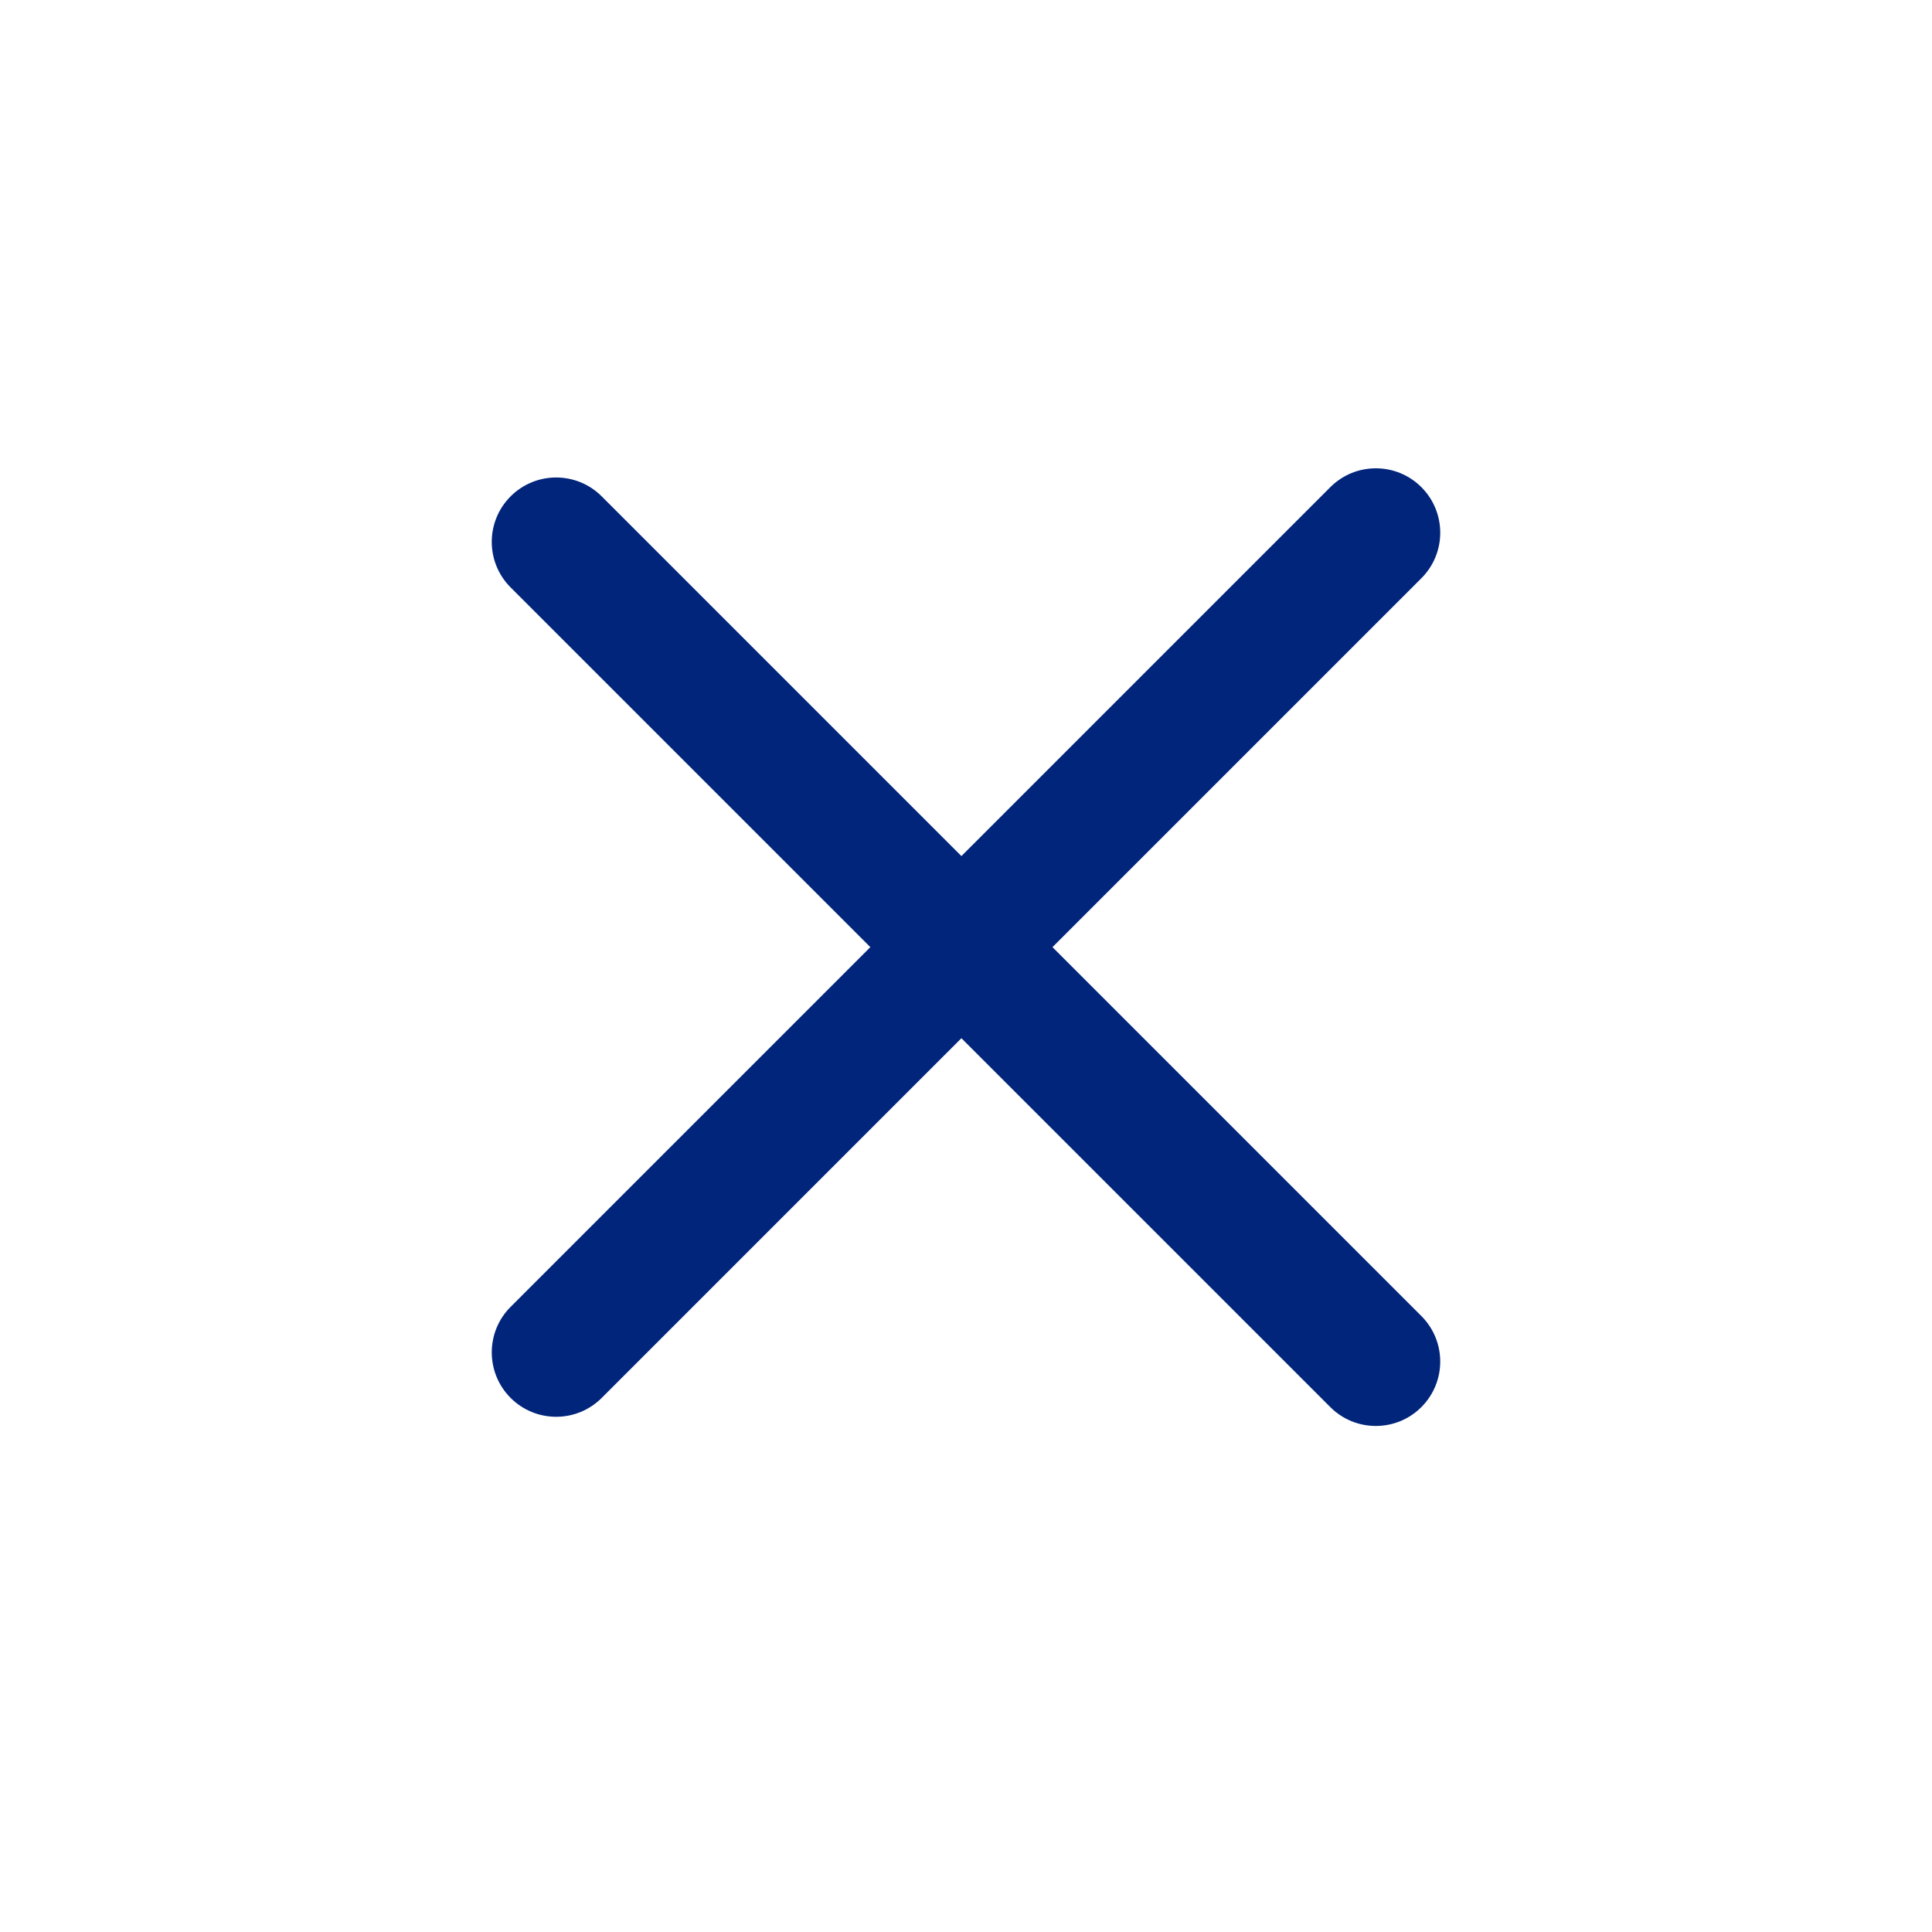
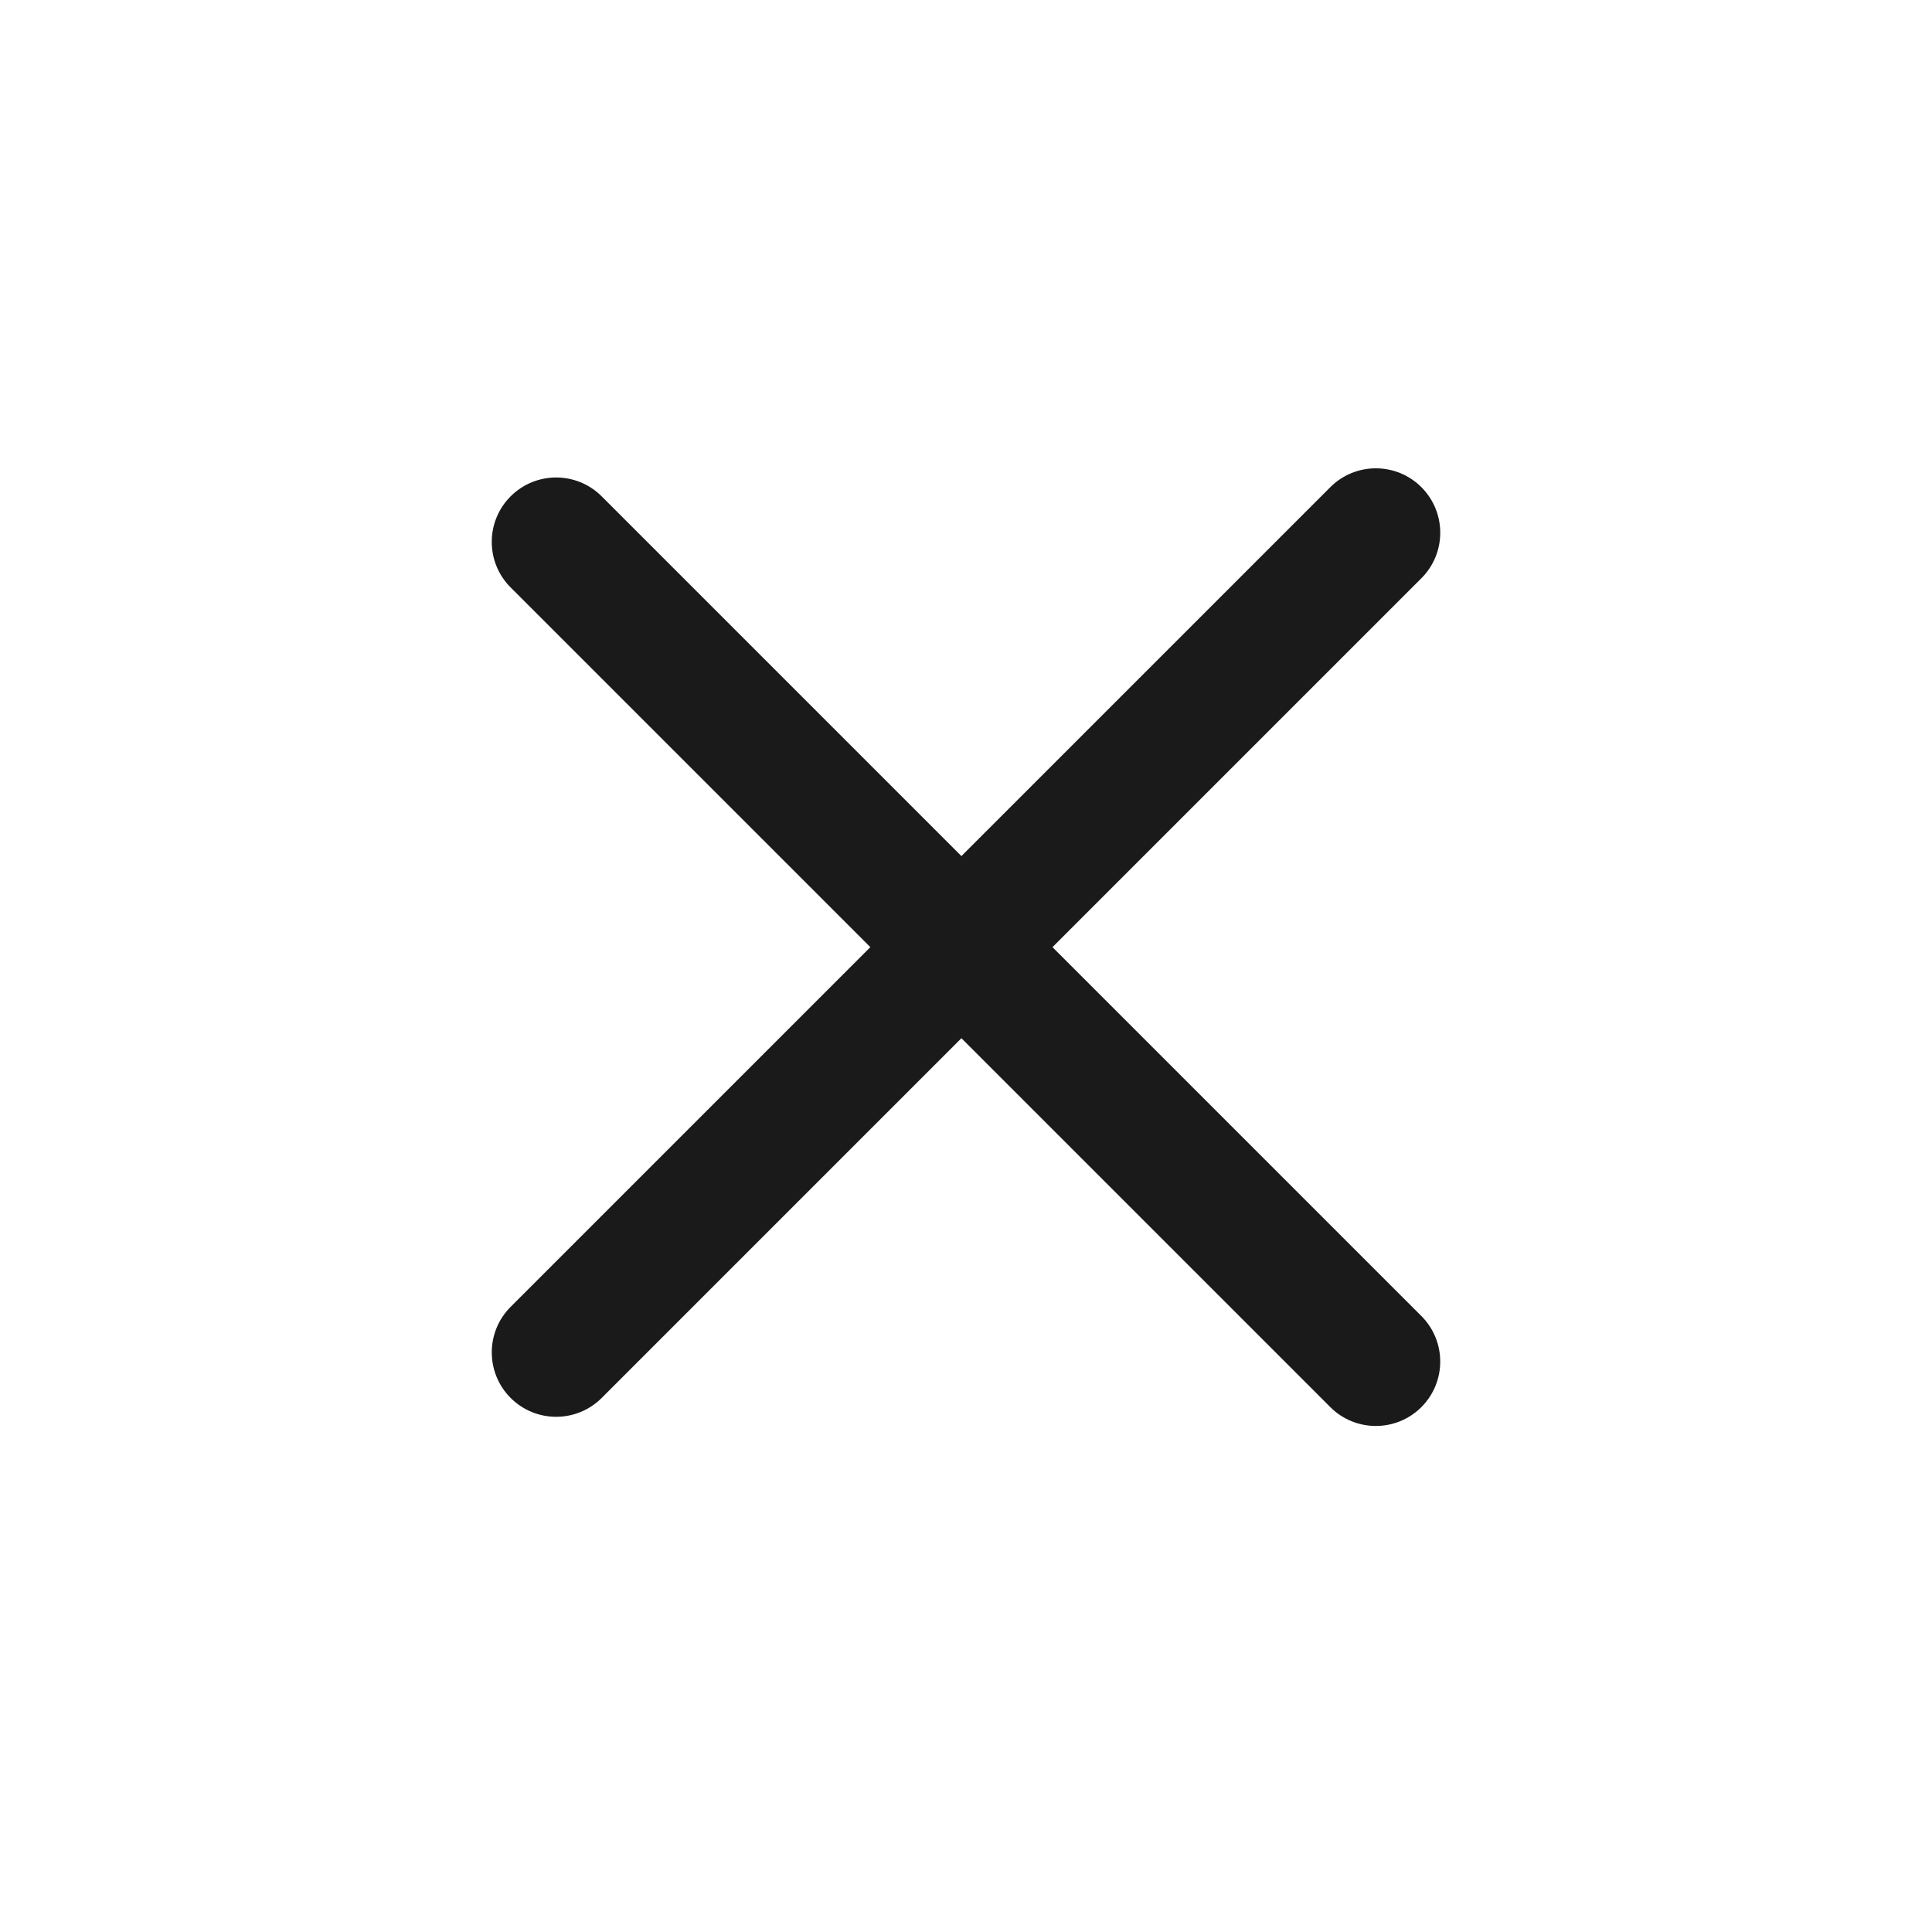
<svg xmlns="http://www.w3.org/2000/svg" width="30" height="30" viewBox="0 0 30 30" fill="none">
-   <rect x="7.222" y="21" width="20" height="2" rx="1" transform="rotate(-45 7.22168 21)" fill="#01257B" />
-   <rect x="8.636" y="7" width="20" height="2" rx="1" transform="rotate(45 8.63574 7)" fill="#01257B" />
+   <rect x="7.222" y="21" width="20" height="2" rx="1" transform="rotate(-45 7.22192 21)" fill="#1A1A1A" />
+   <rect x="8.636" y="7" width="20" height="2" rx="1" transform="rotate(45 8.63574 7)" fill="#1A1A1A" />
</svg>
